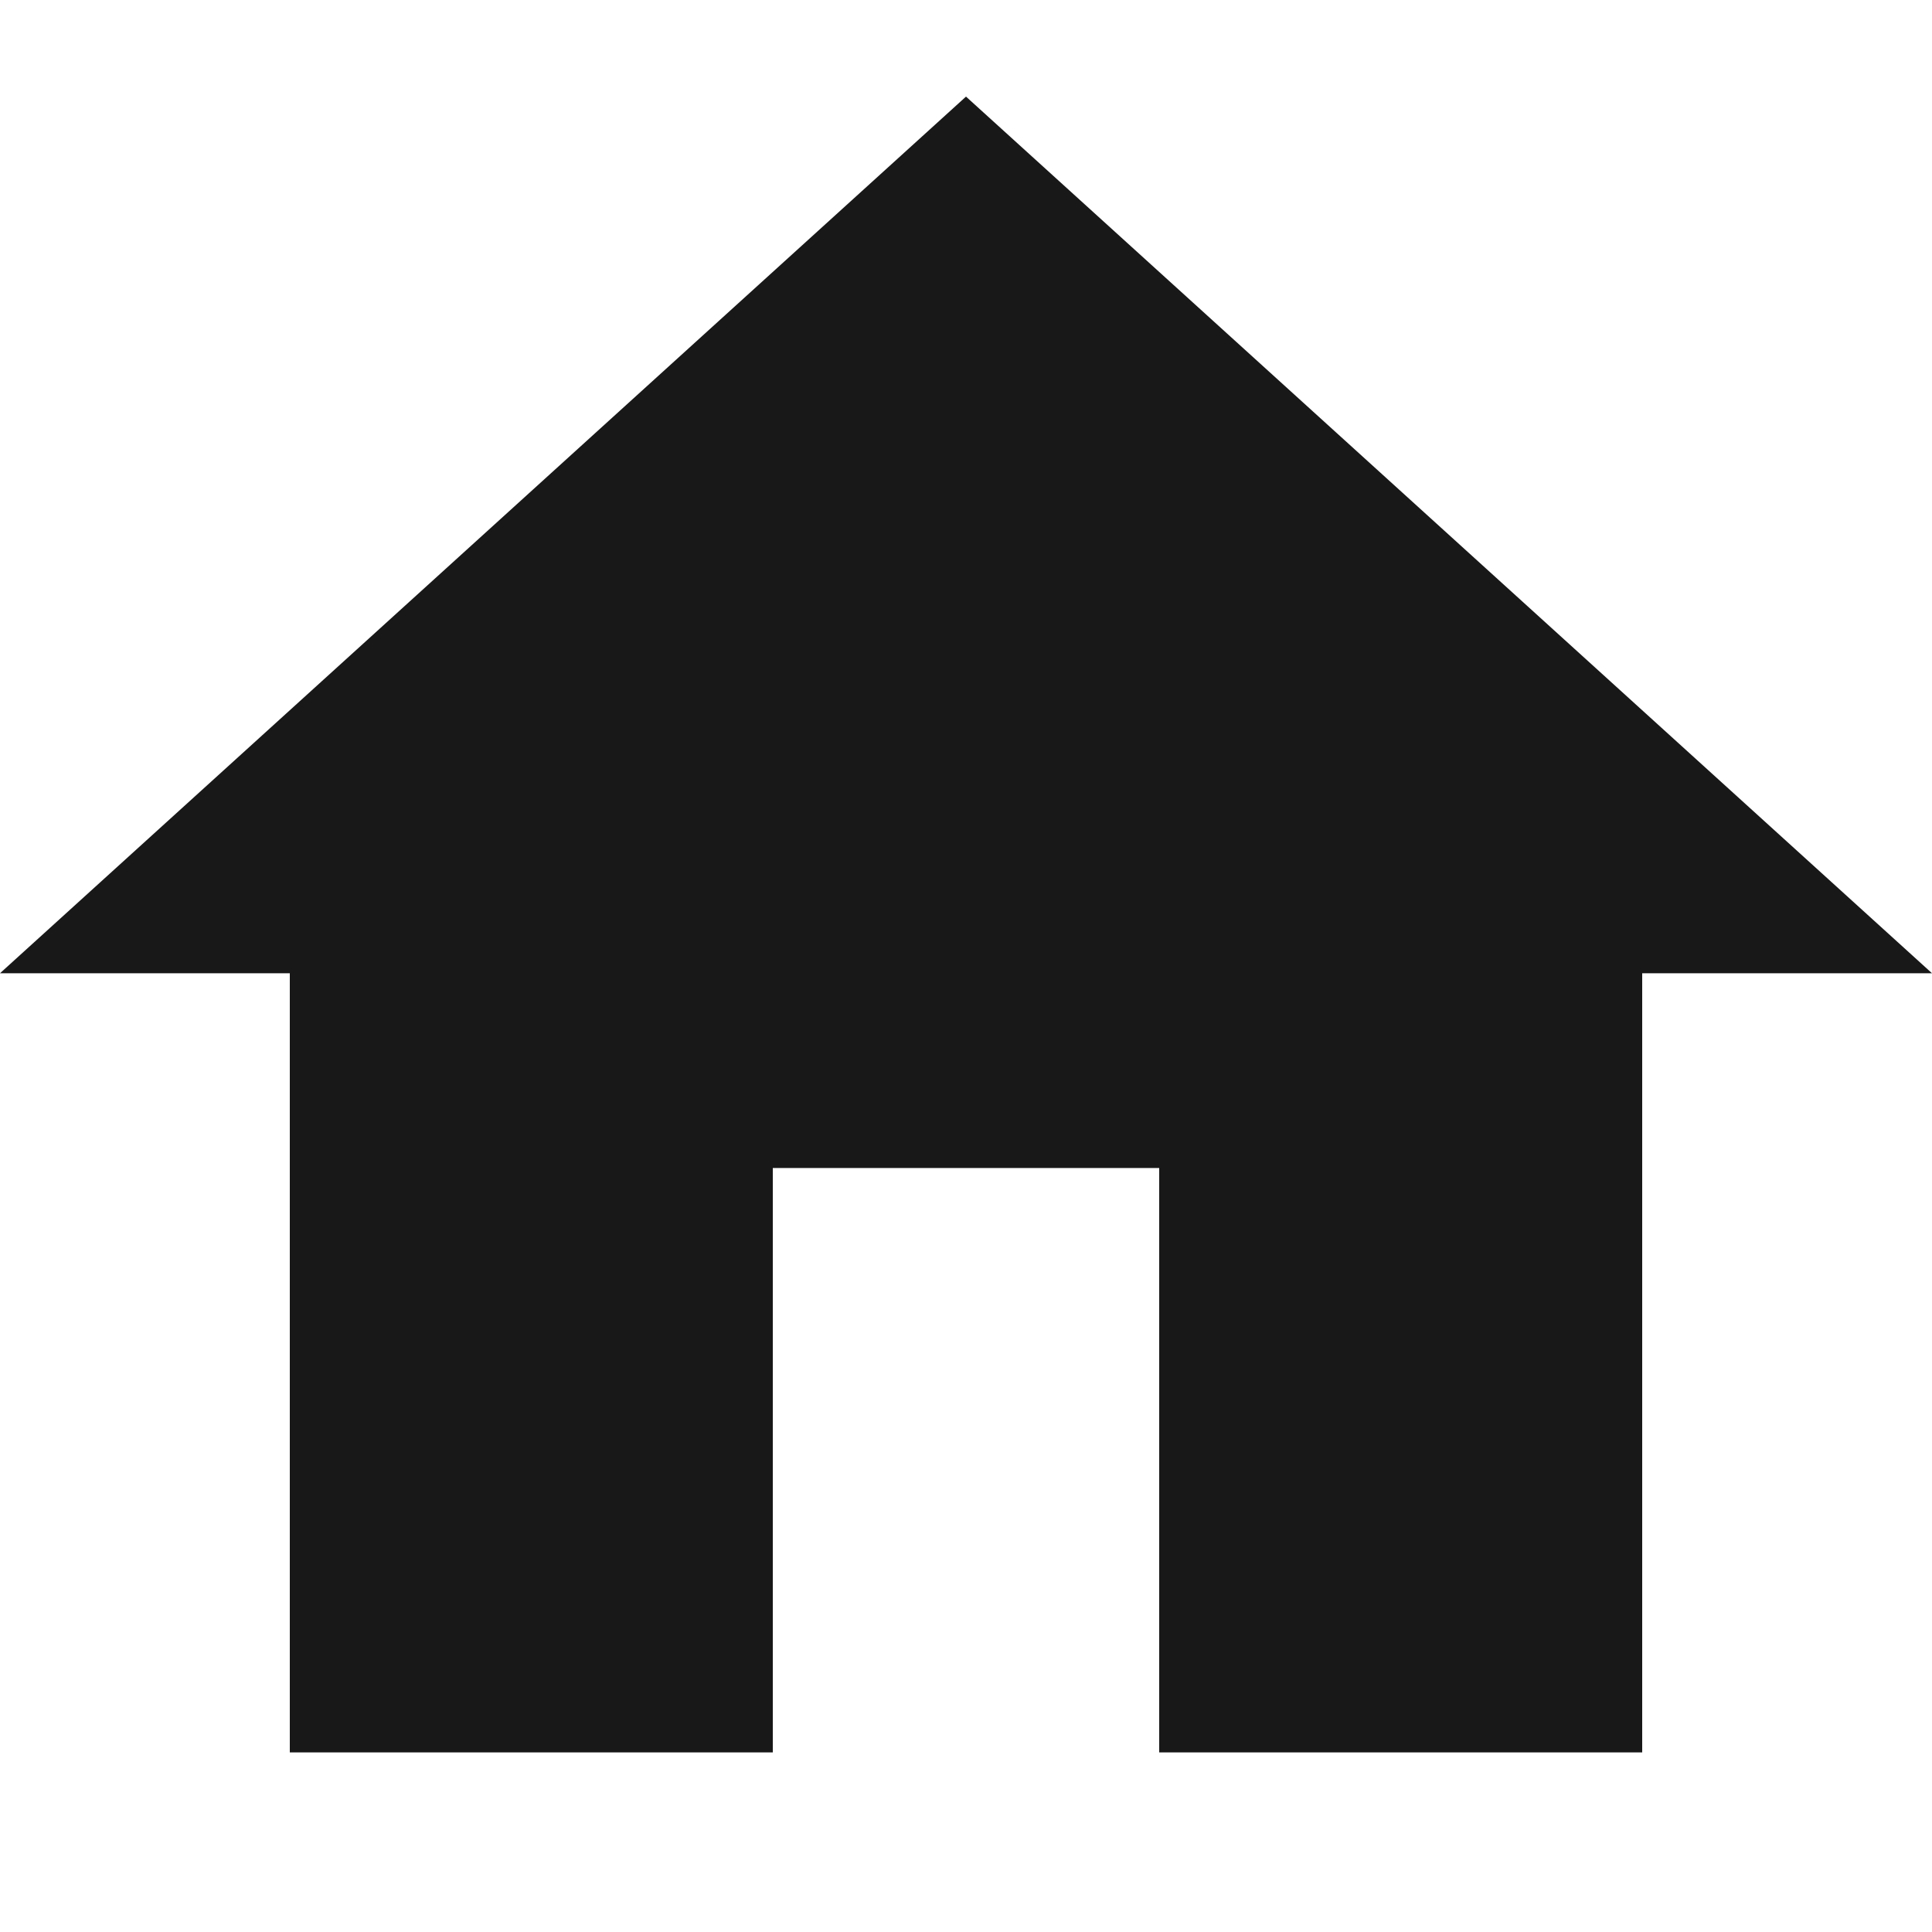
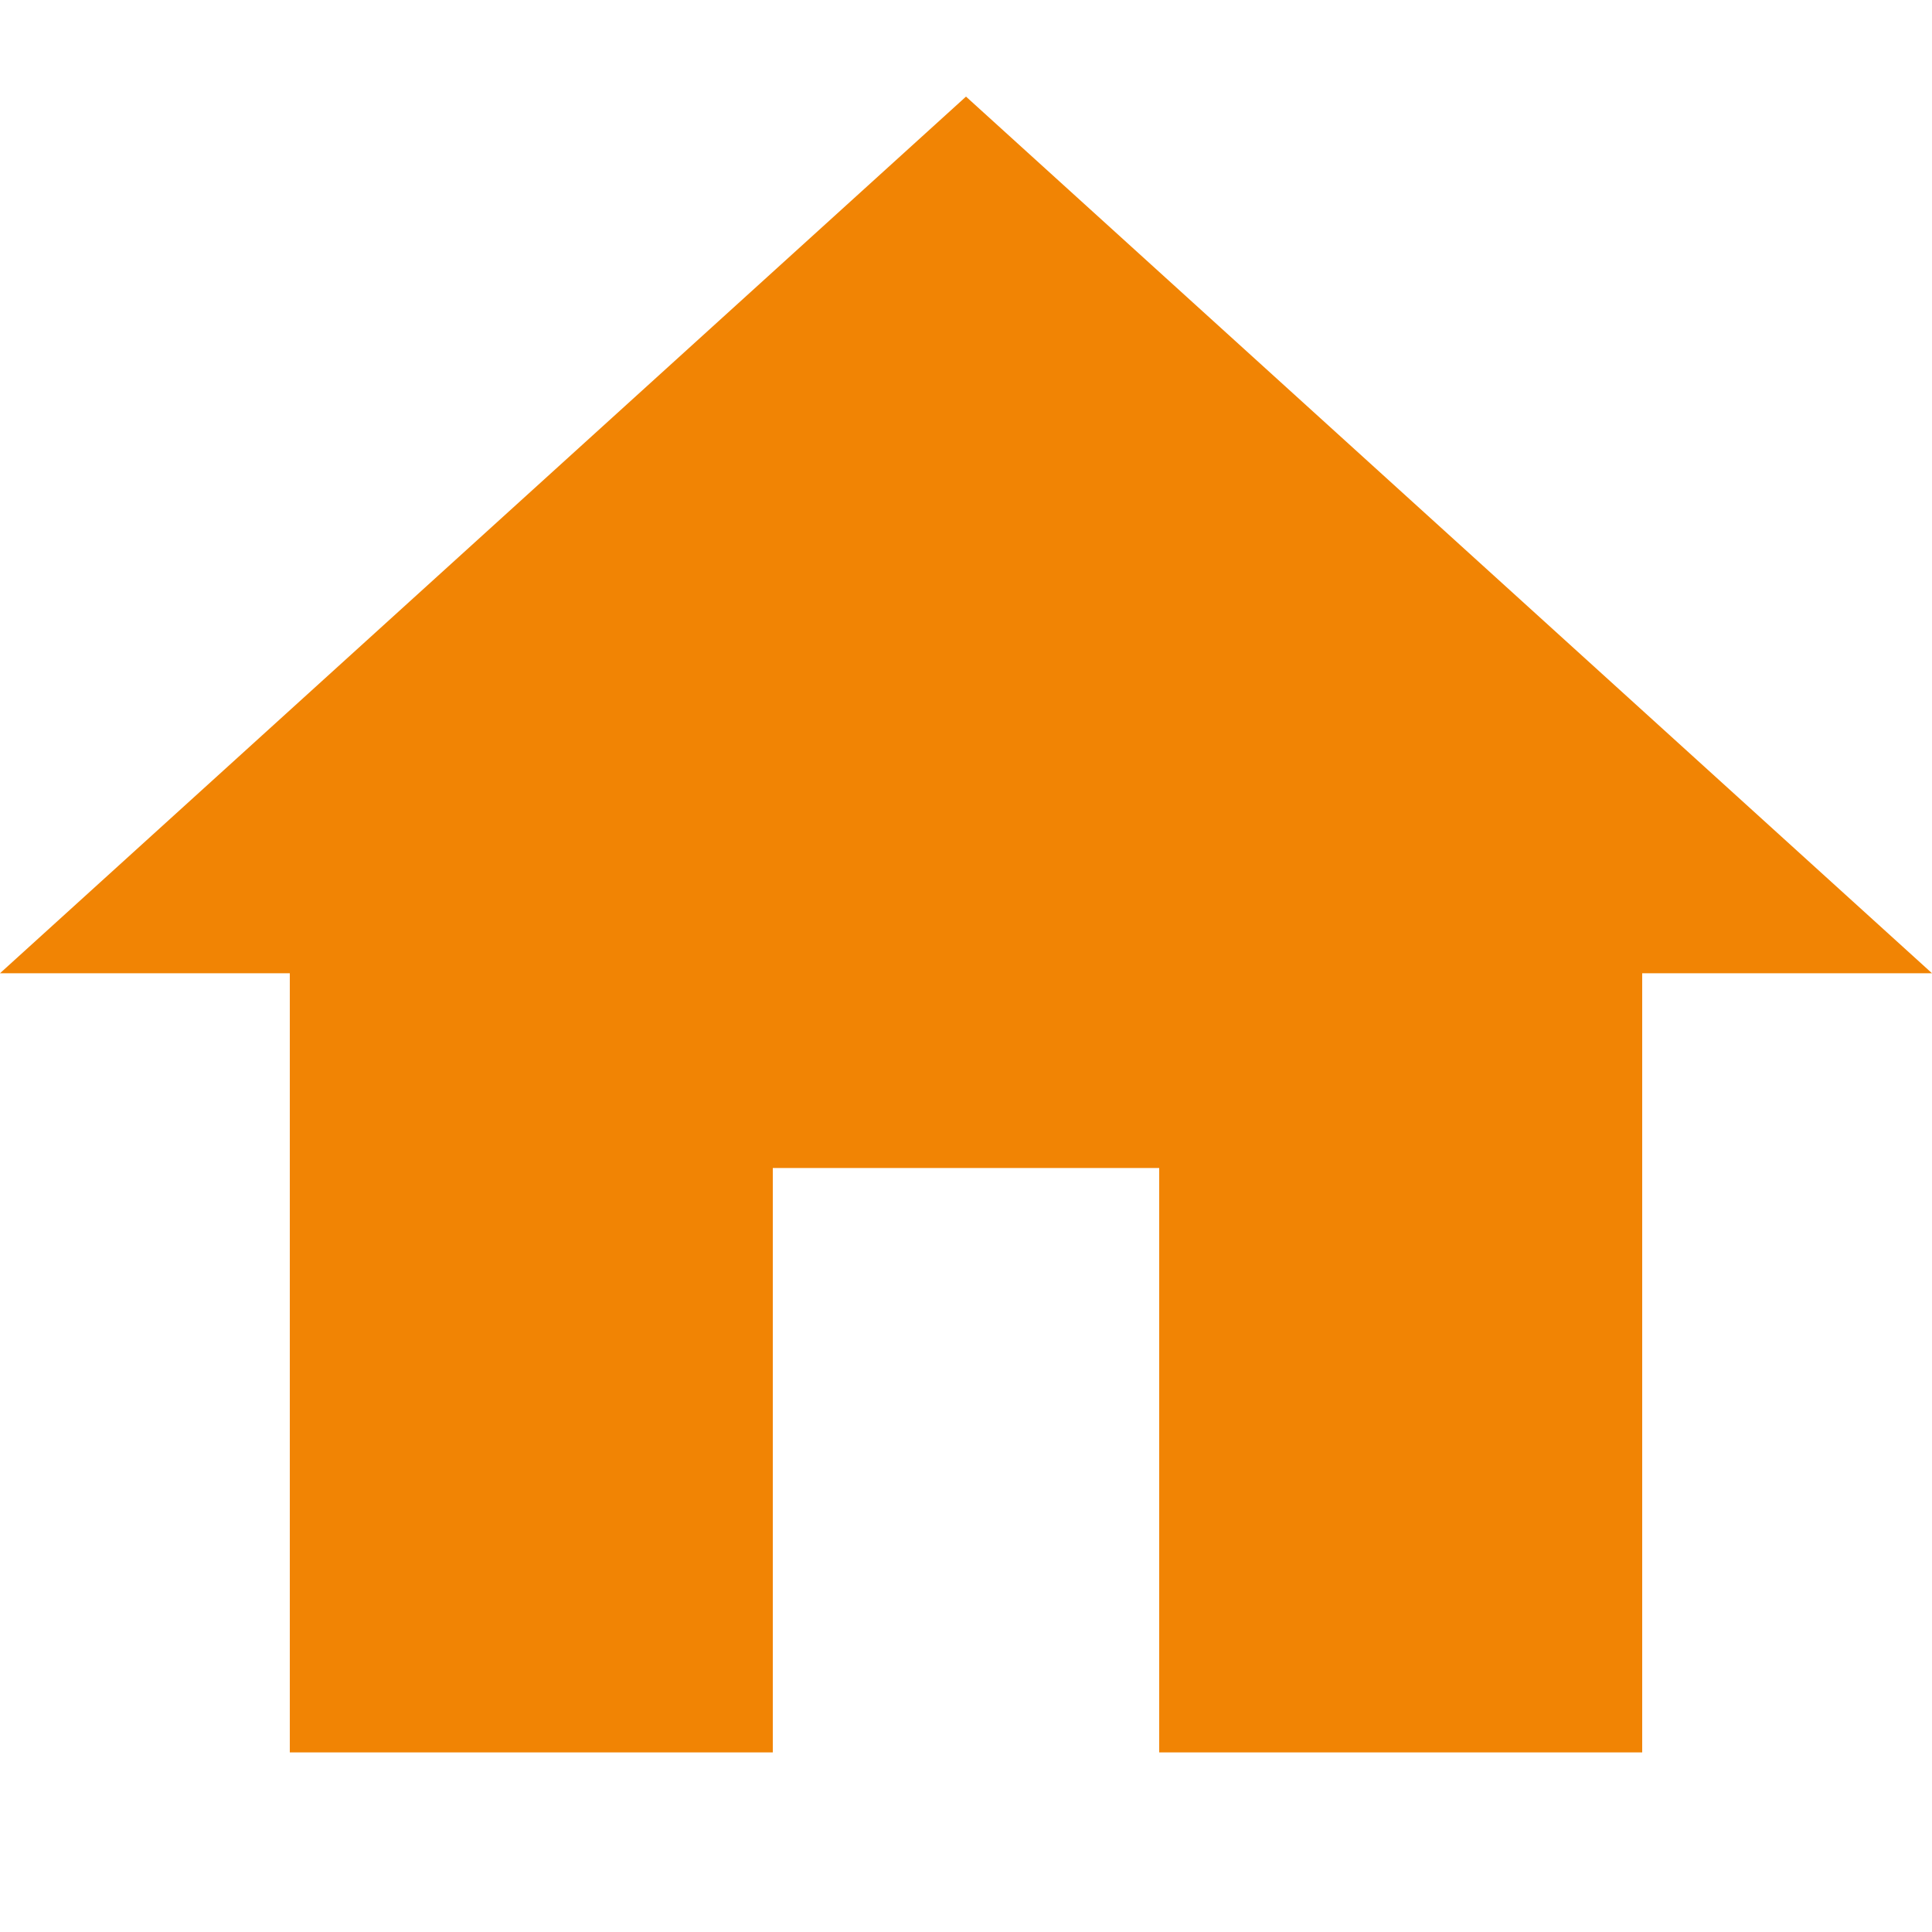
<svg xmlns="http://www.w3.org/2000/svg" width="20px" height="20px" viewBox="0 0 20 20" version="1.1">
  <g id="icon_danyuan" stroke="none" stroke-width="1" fill="none" fill-rule="evenodd">
-     <polygon id="路径" fill="#181818" points="8 18.142 8 12.091 12 12.091 12 18.141 17 18.141 17 10.075 20 10.075 10 1 0 10.075 3 10.075 3 18.141 8 18.141" />
+     <polygon id="路径" fill="#f18404" points="8 18.142 8 12.091 12 12.091 12 18.141 17 18.141 17 10.075 20 10.075 10 1 0 10.075 3 10.075 3 18.141 8 18.141" />
  </g>
</svg>
